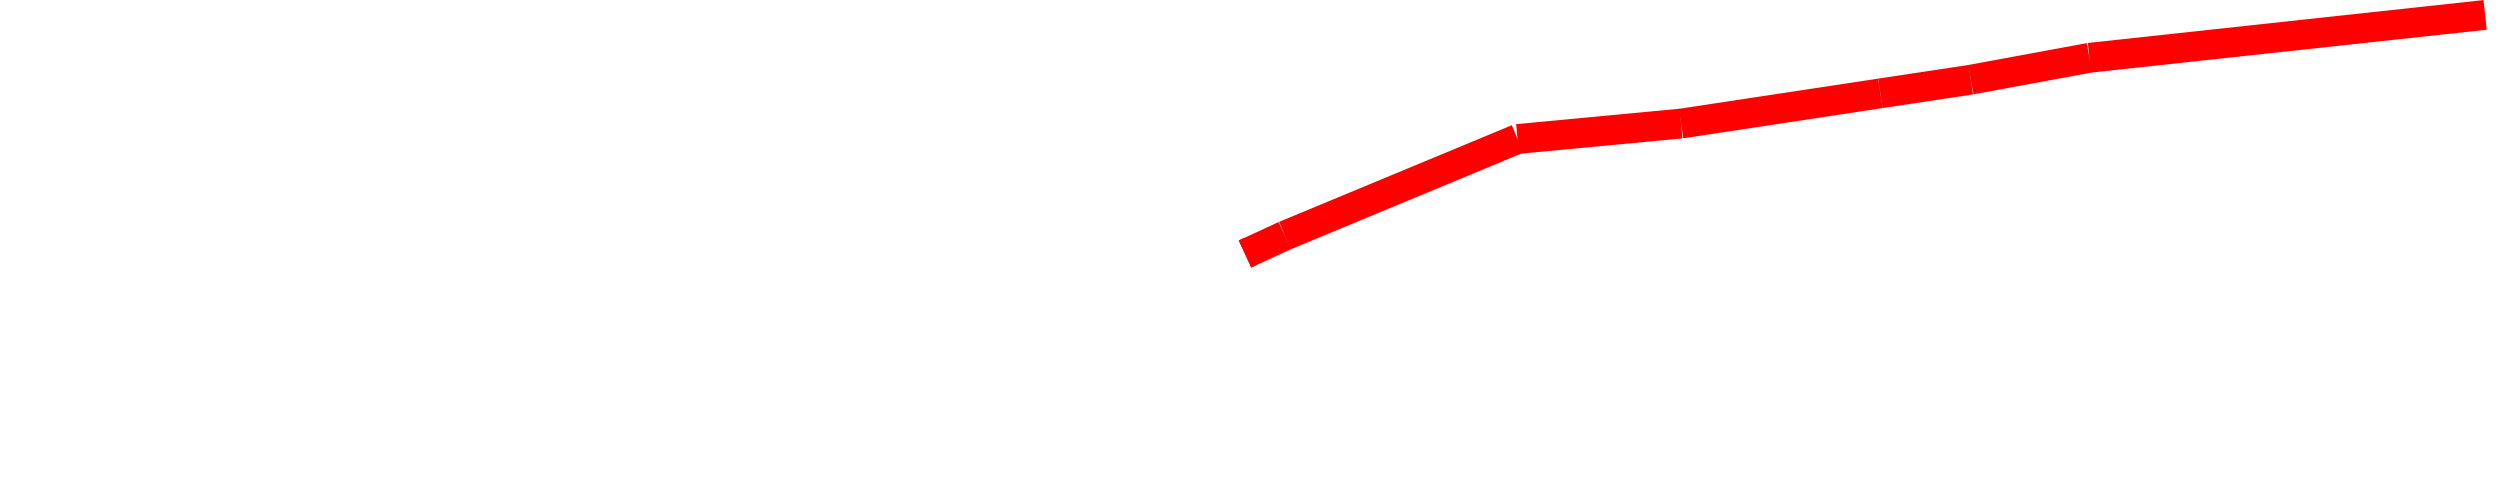
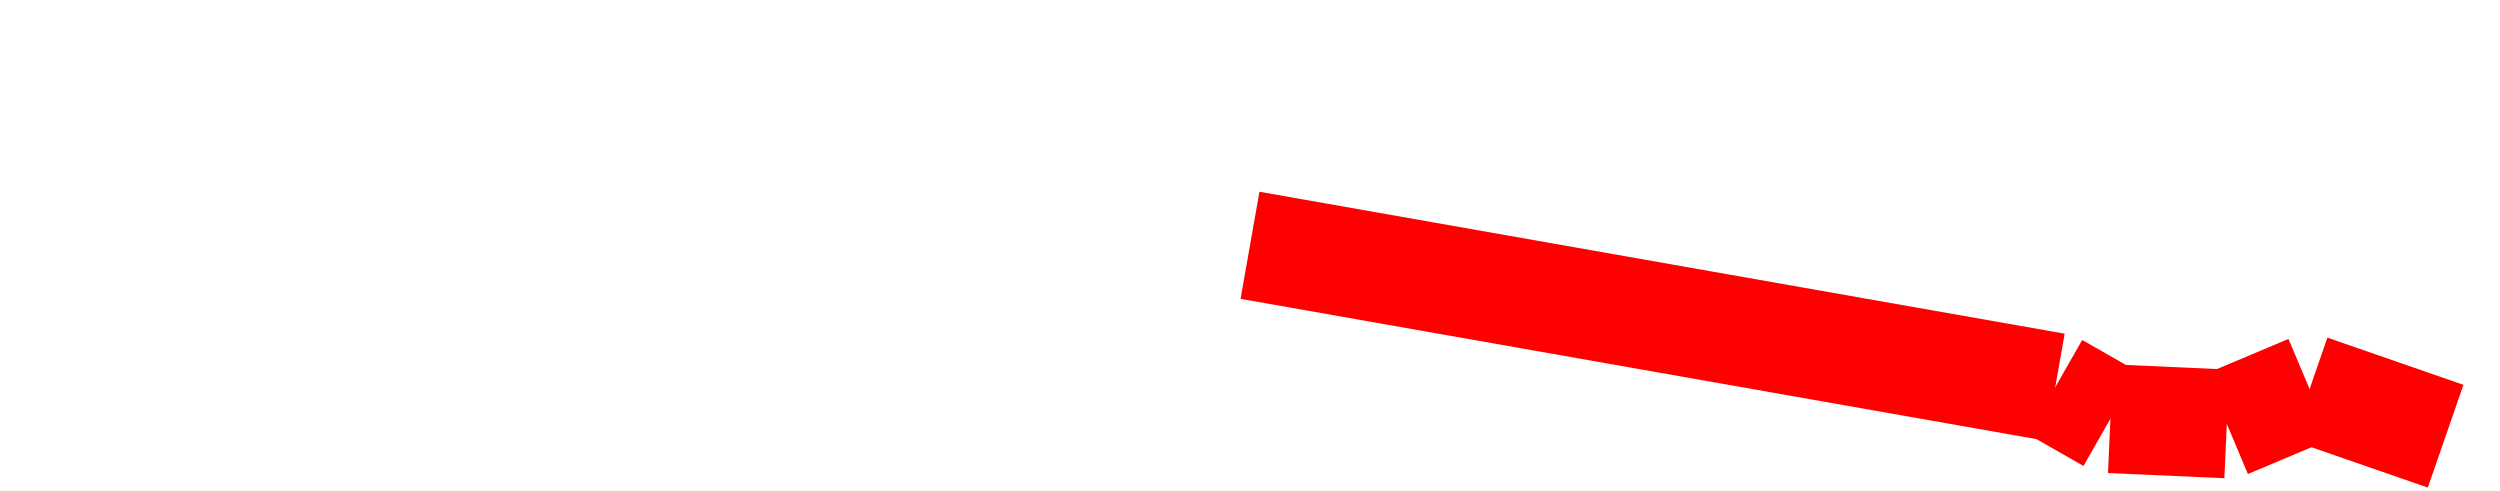
- <svg xmlns="http://www.w3.org/2000/svg" version="1.1" width="839.121" height="168.921">
-   <line x1="419.561" y1="84.46" x2="417.874" y2="85.238" stroke="red" style="stroke-width:10" />
-   <line x1="417.874" y1="85.238" x2="431.259" y2="79.071" stroke="red" style="stroke-width:10" />
-   <line x1="431.259" y1="79.071" x2="509.357" y2="46.645" stroke="red" style="stroke-width:10" />
-   <line x1="509.357" y1="46.645" x2="564.254" y2="41.465" stroke="red" style="stroke-width:10" />
-   <line x1="564.254" y1="41.465" x2="631.14" y2="31.327" stroke="red" style="stroke-width:10" />
-   <line x1="631.14" y1="31.327" x2="661.502" y2="26.736" stroke="red" style="stroke-width:10" />
-   <line x1="661.502" y1="26.736" x2="701.326" y2="19.388" stroke="red" style="stroke-width:10" />
-   <line x1="701.326" y1="19.388" x2="834.121" y2="5.0" stroke="red" style="stroke-width:10" />
+ <svg xmlns="http://www.w3.org/2000/svg" version="1.1" width="229.888" height="45.112">
+   <line x1="114.944" y1="22.556" x2="188.99" y2="35.608" stroke="red" style="stroke-width:10" />
+   <line x1="188.99" y1="35.608" x2="194.065" y2="38.502" stroke="red" style="stroke-width:10" />
+   <line x1="194.065" y1="38.502" x2="204.766" y2="38.98" stroke="red" style="stroke-width:10" />
+   <line x1="204.766" y1="38.98" x2="204.766" y2="38.98" stroke="red" style="stroke-width:10" />
+   <line x1="204.766" y1="38.98" x2="212.378" y2="35.773" stroke="red" style="stroke-width:10" />
+   <line x1="212.378" y1="35.773" x2="224.888" y2="40.112" stroke="red" style="stroke-width:10" />
</svg>
